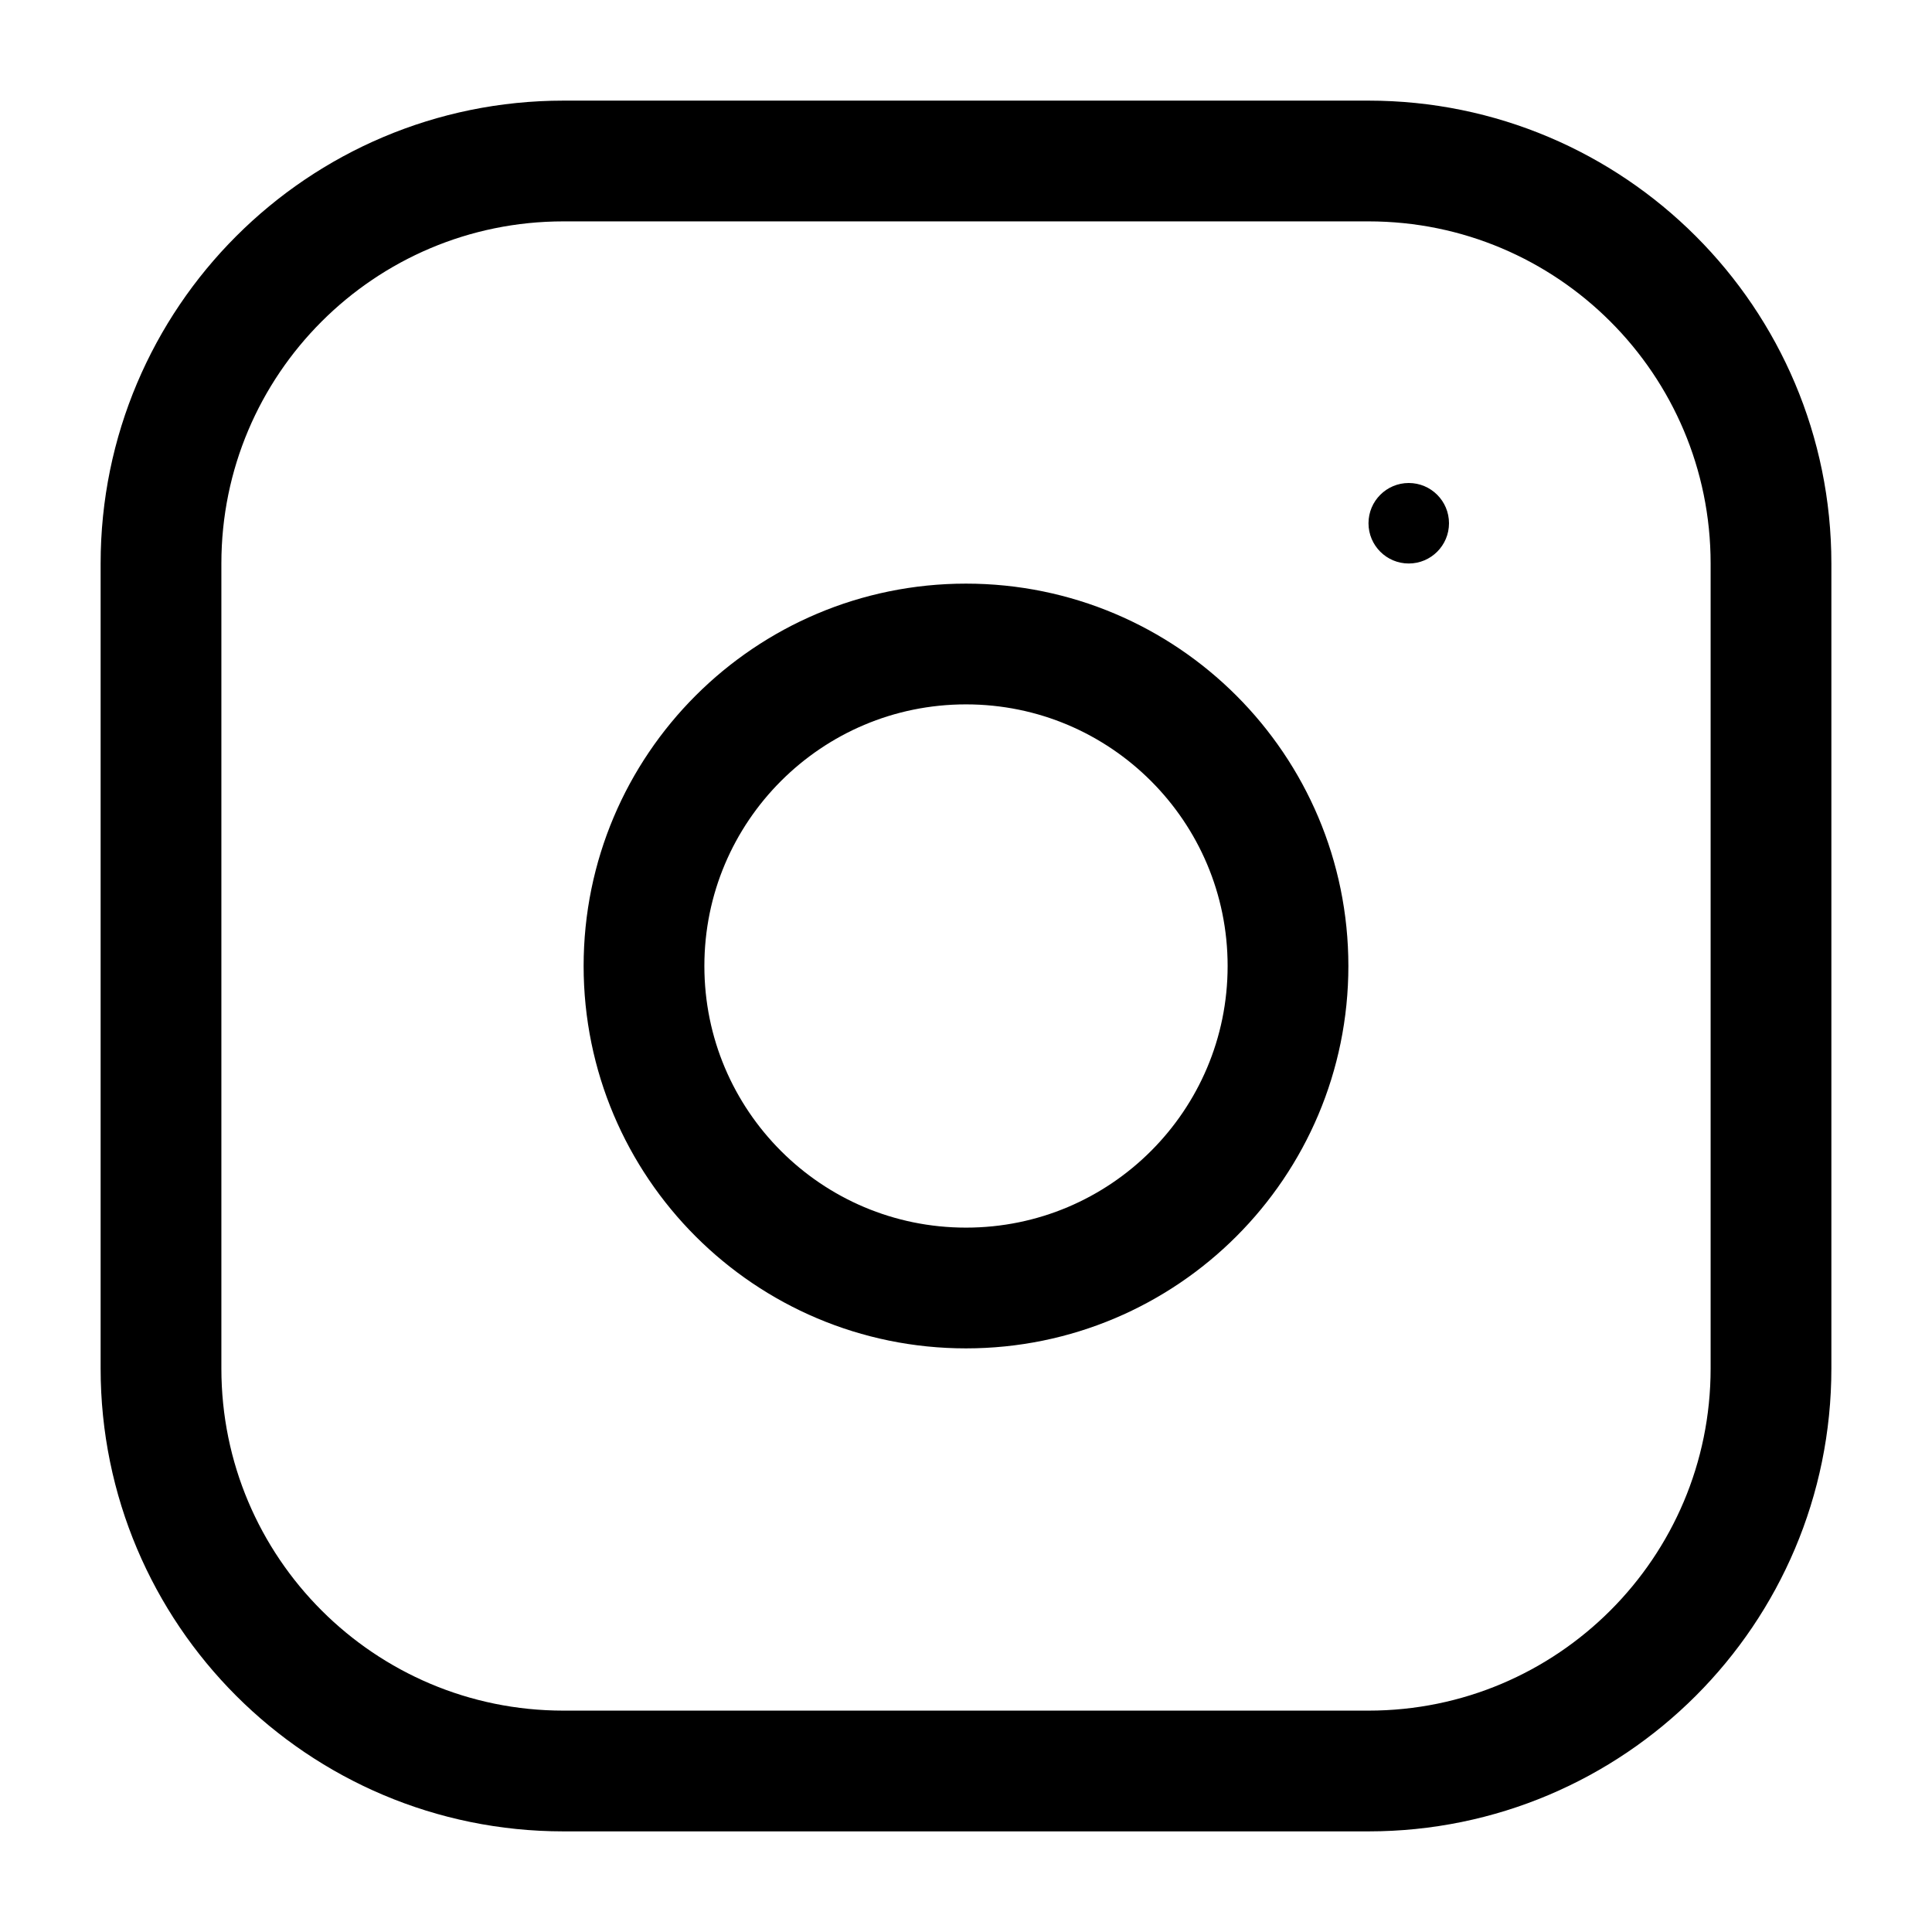
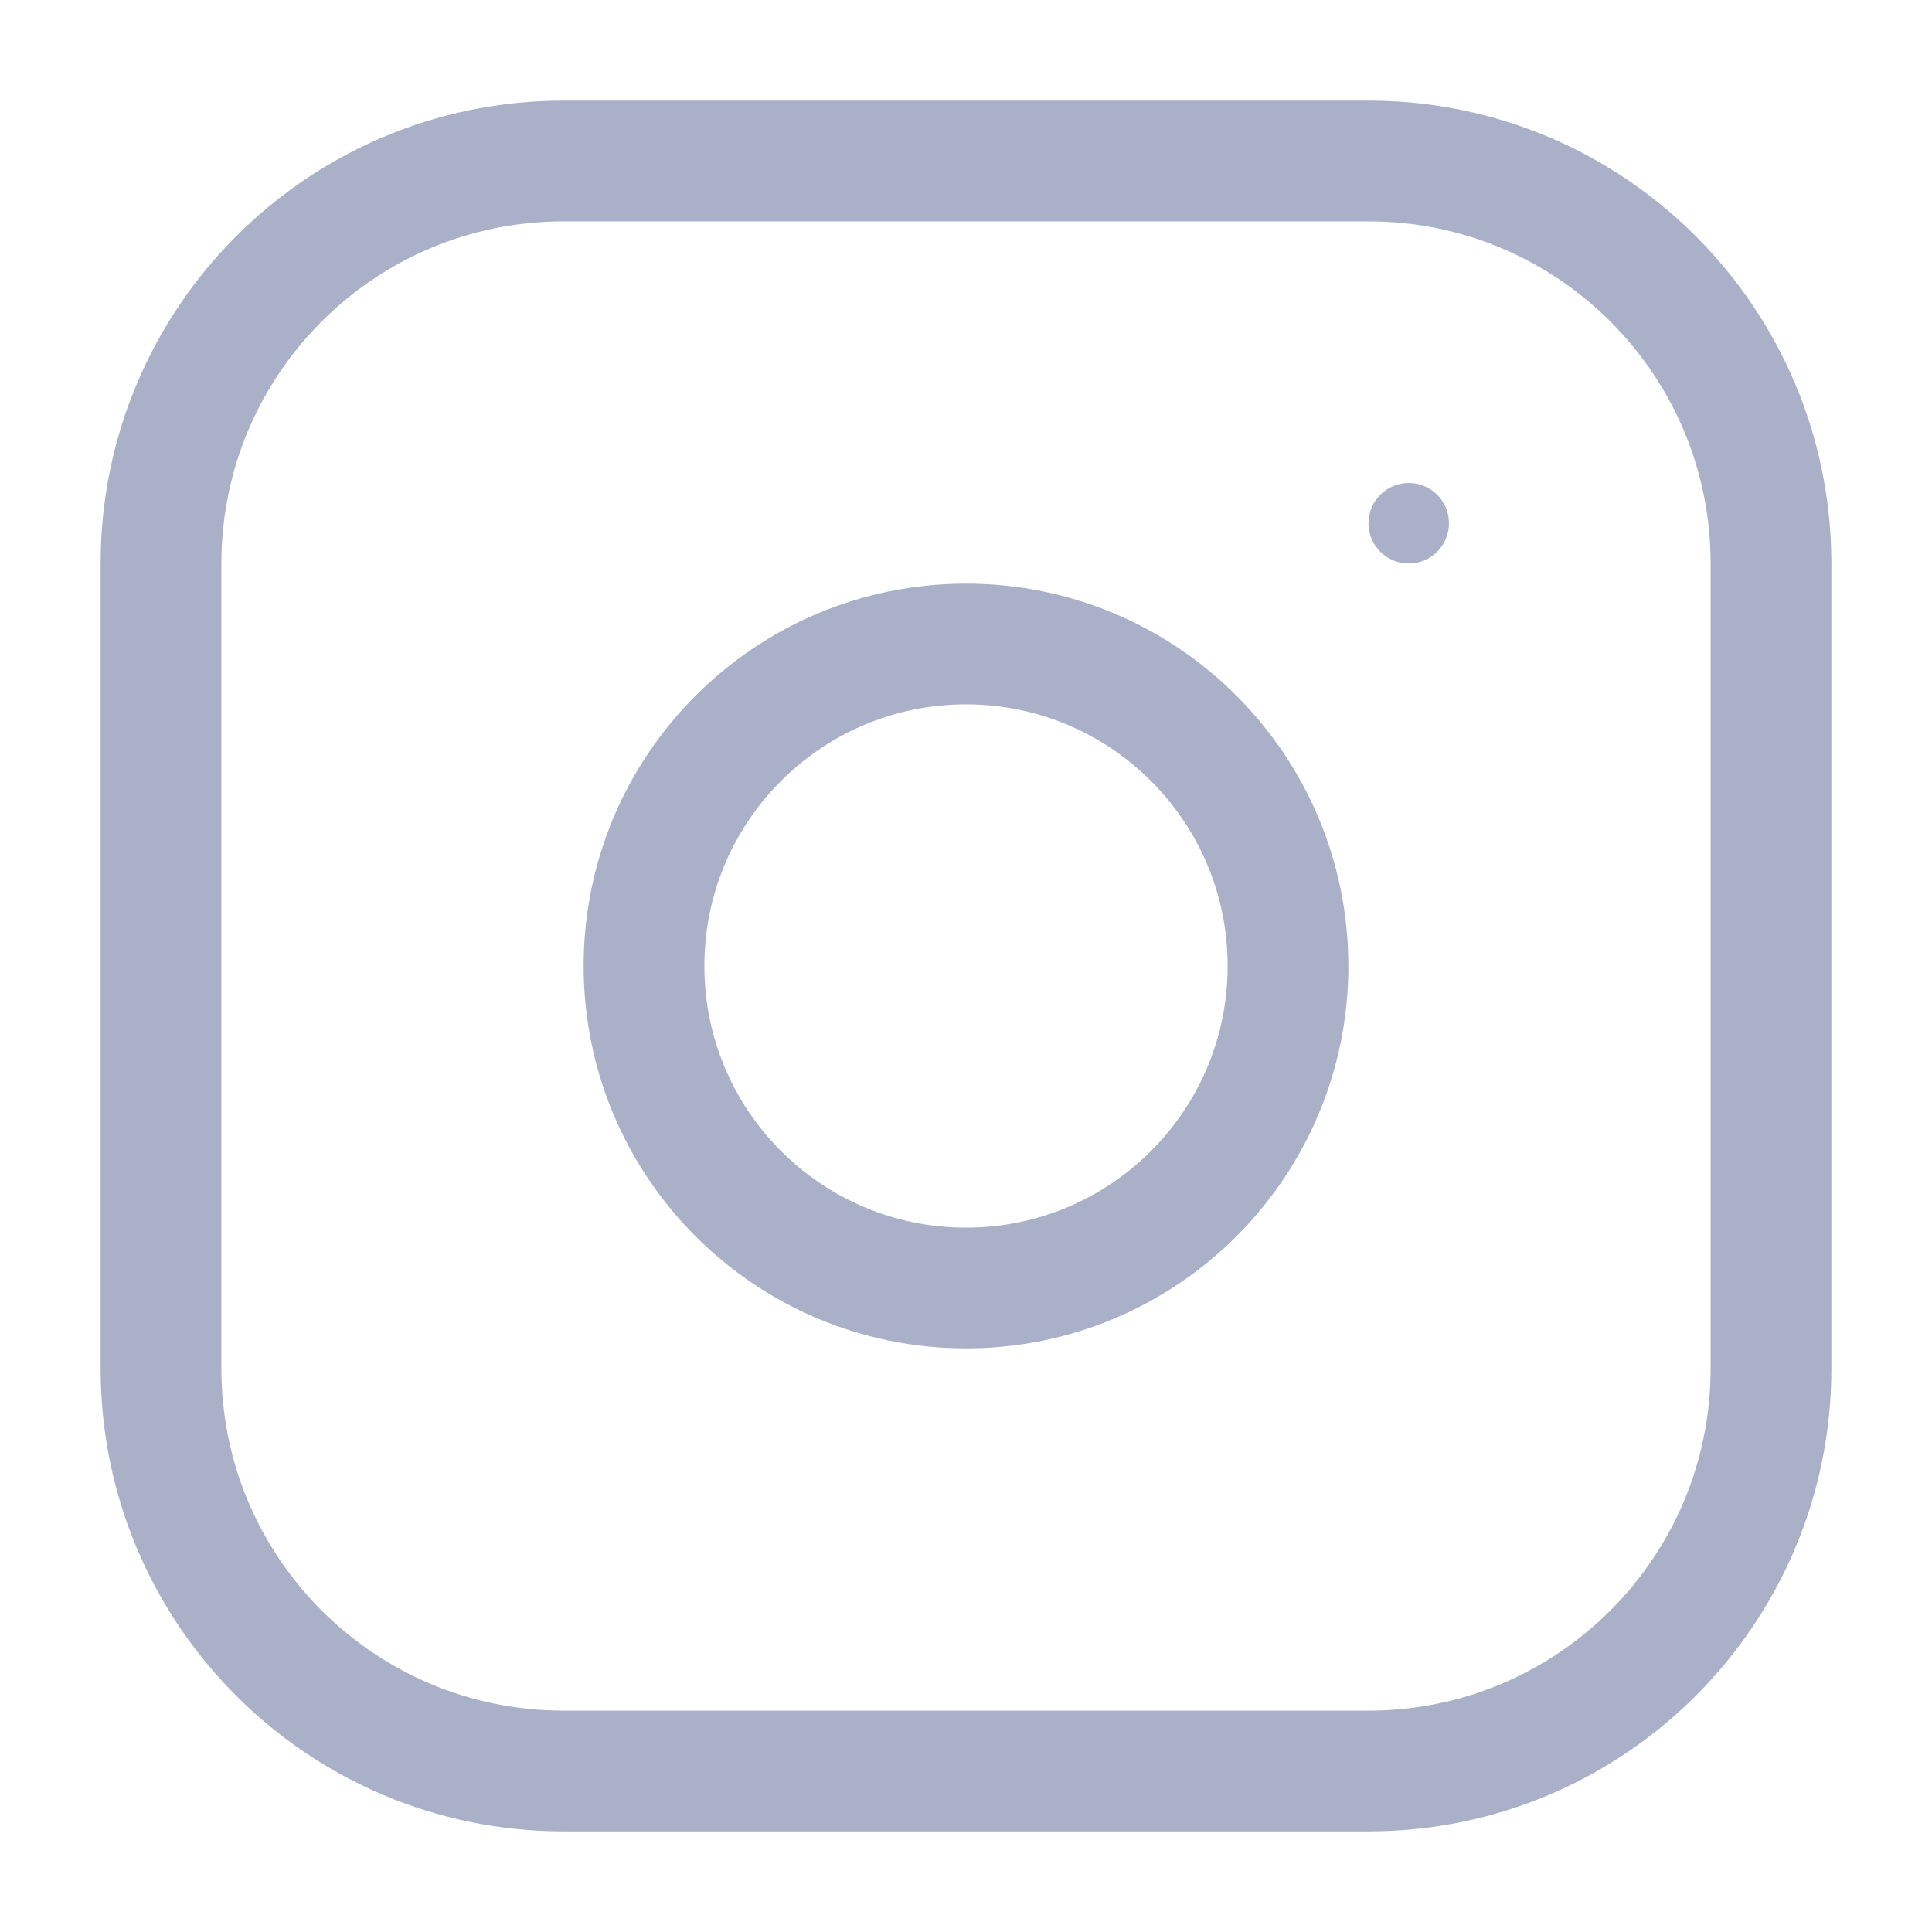
- <svg xmlns="http://www.w3.org/2000/svg" viewBox="0 0 24 24" fill="none" stroke="currentColor" stroke-width="1.5" stroke-linecap="round" stroke-linejoin="round">
+ <svg xmlns="http://www.w3.org/2000/svg" viewBox="0 0 24 24" fill="none" stroke="#aab0c8" stroke-width="1.5" stroke-linecap="round" stroke-linejoin="round">
  <rect x="2" y="2" width="20" height="20" rx="5" ry="5" />
  <circle cx="12" cy="12" r="4" />
-   <circle cx="17.5" cy="6.5" r="0.5" fill="currentColor" stroke="none" />
+   <circle cx="17.5" cy="6.5" r="0.5" fill="#aab0c8" stroke="none" />
</svg>
